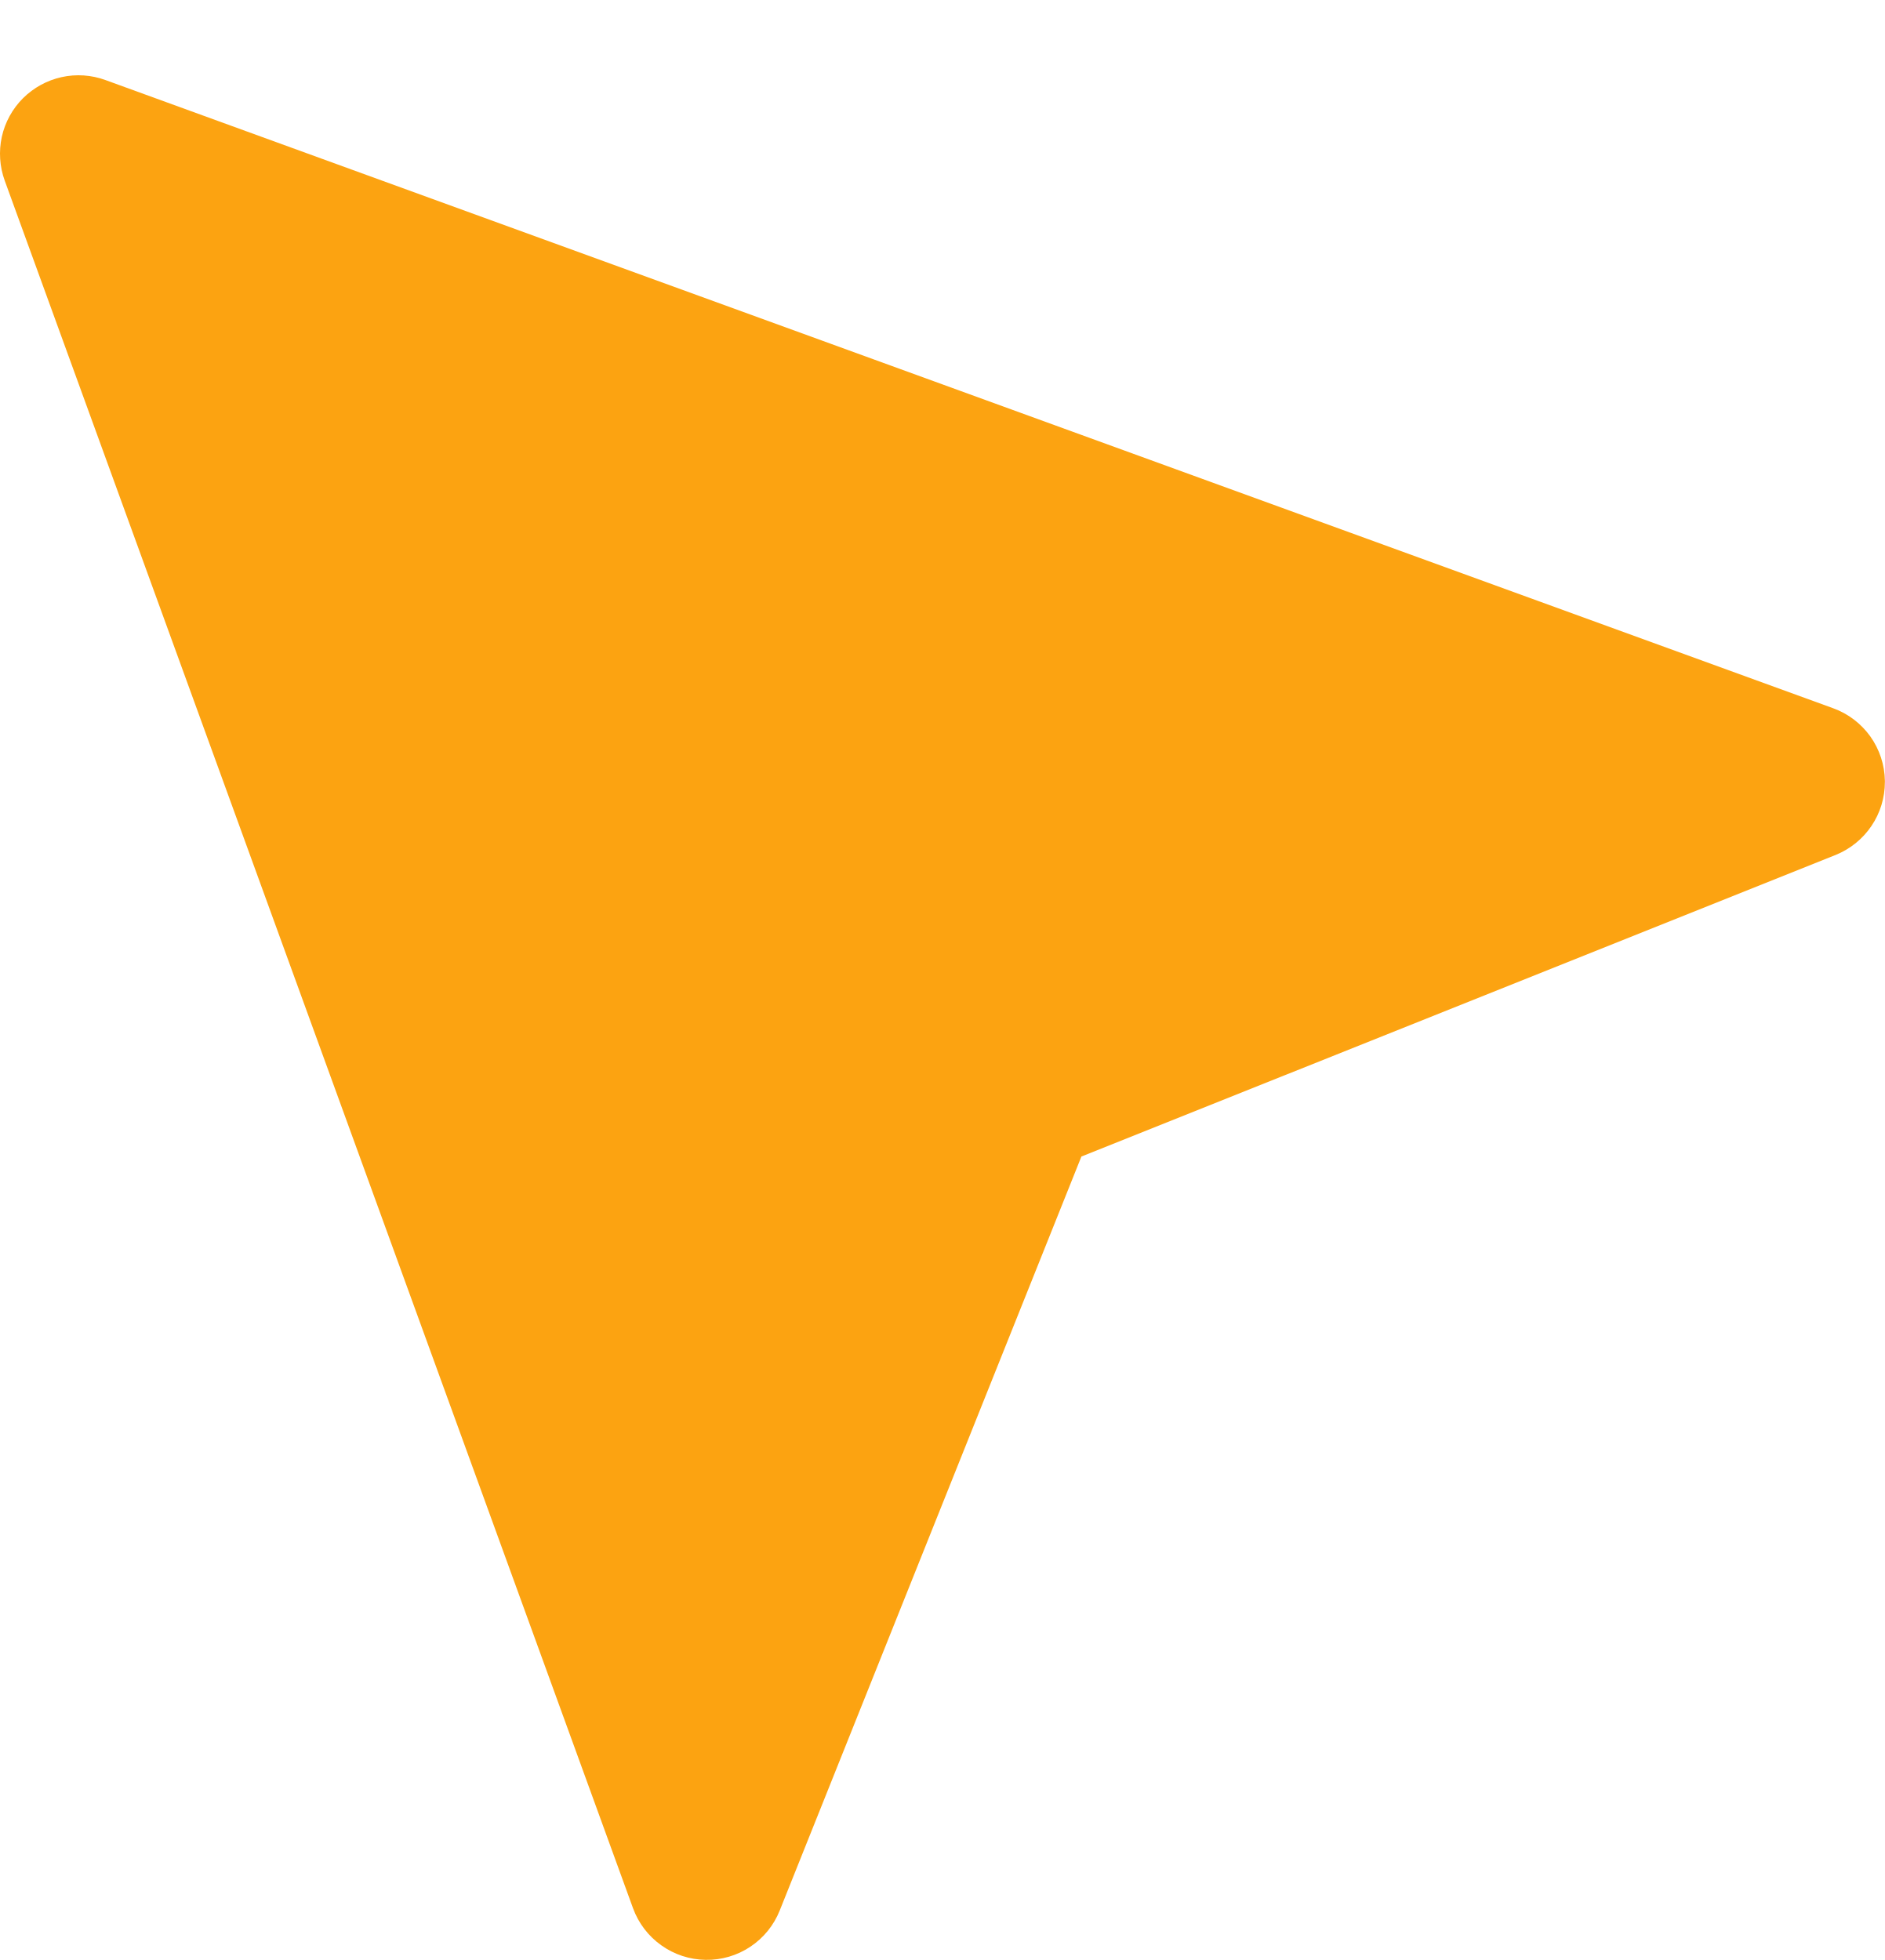
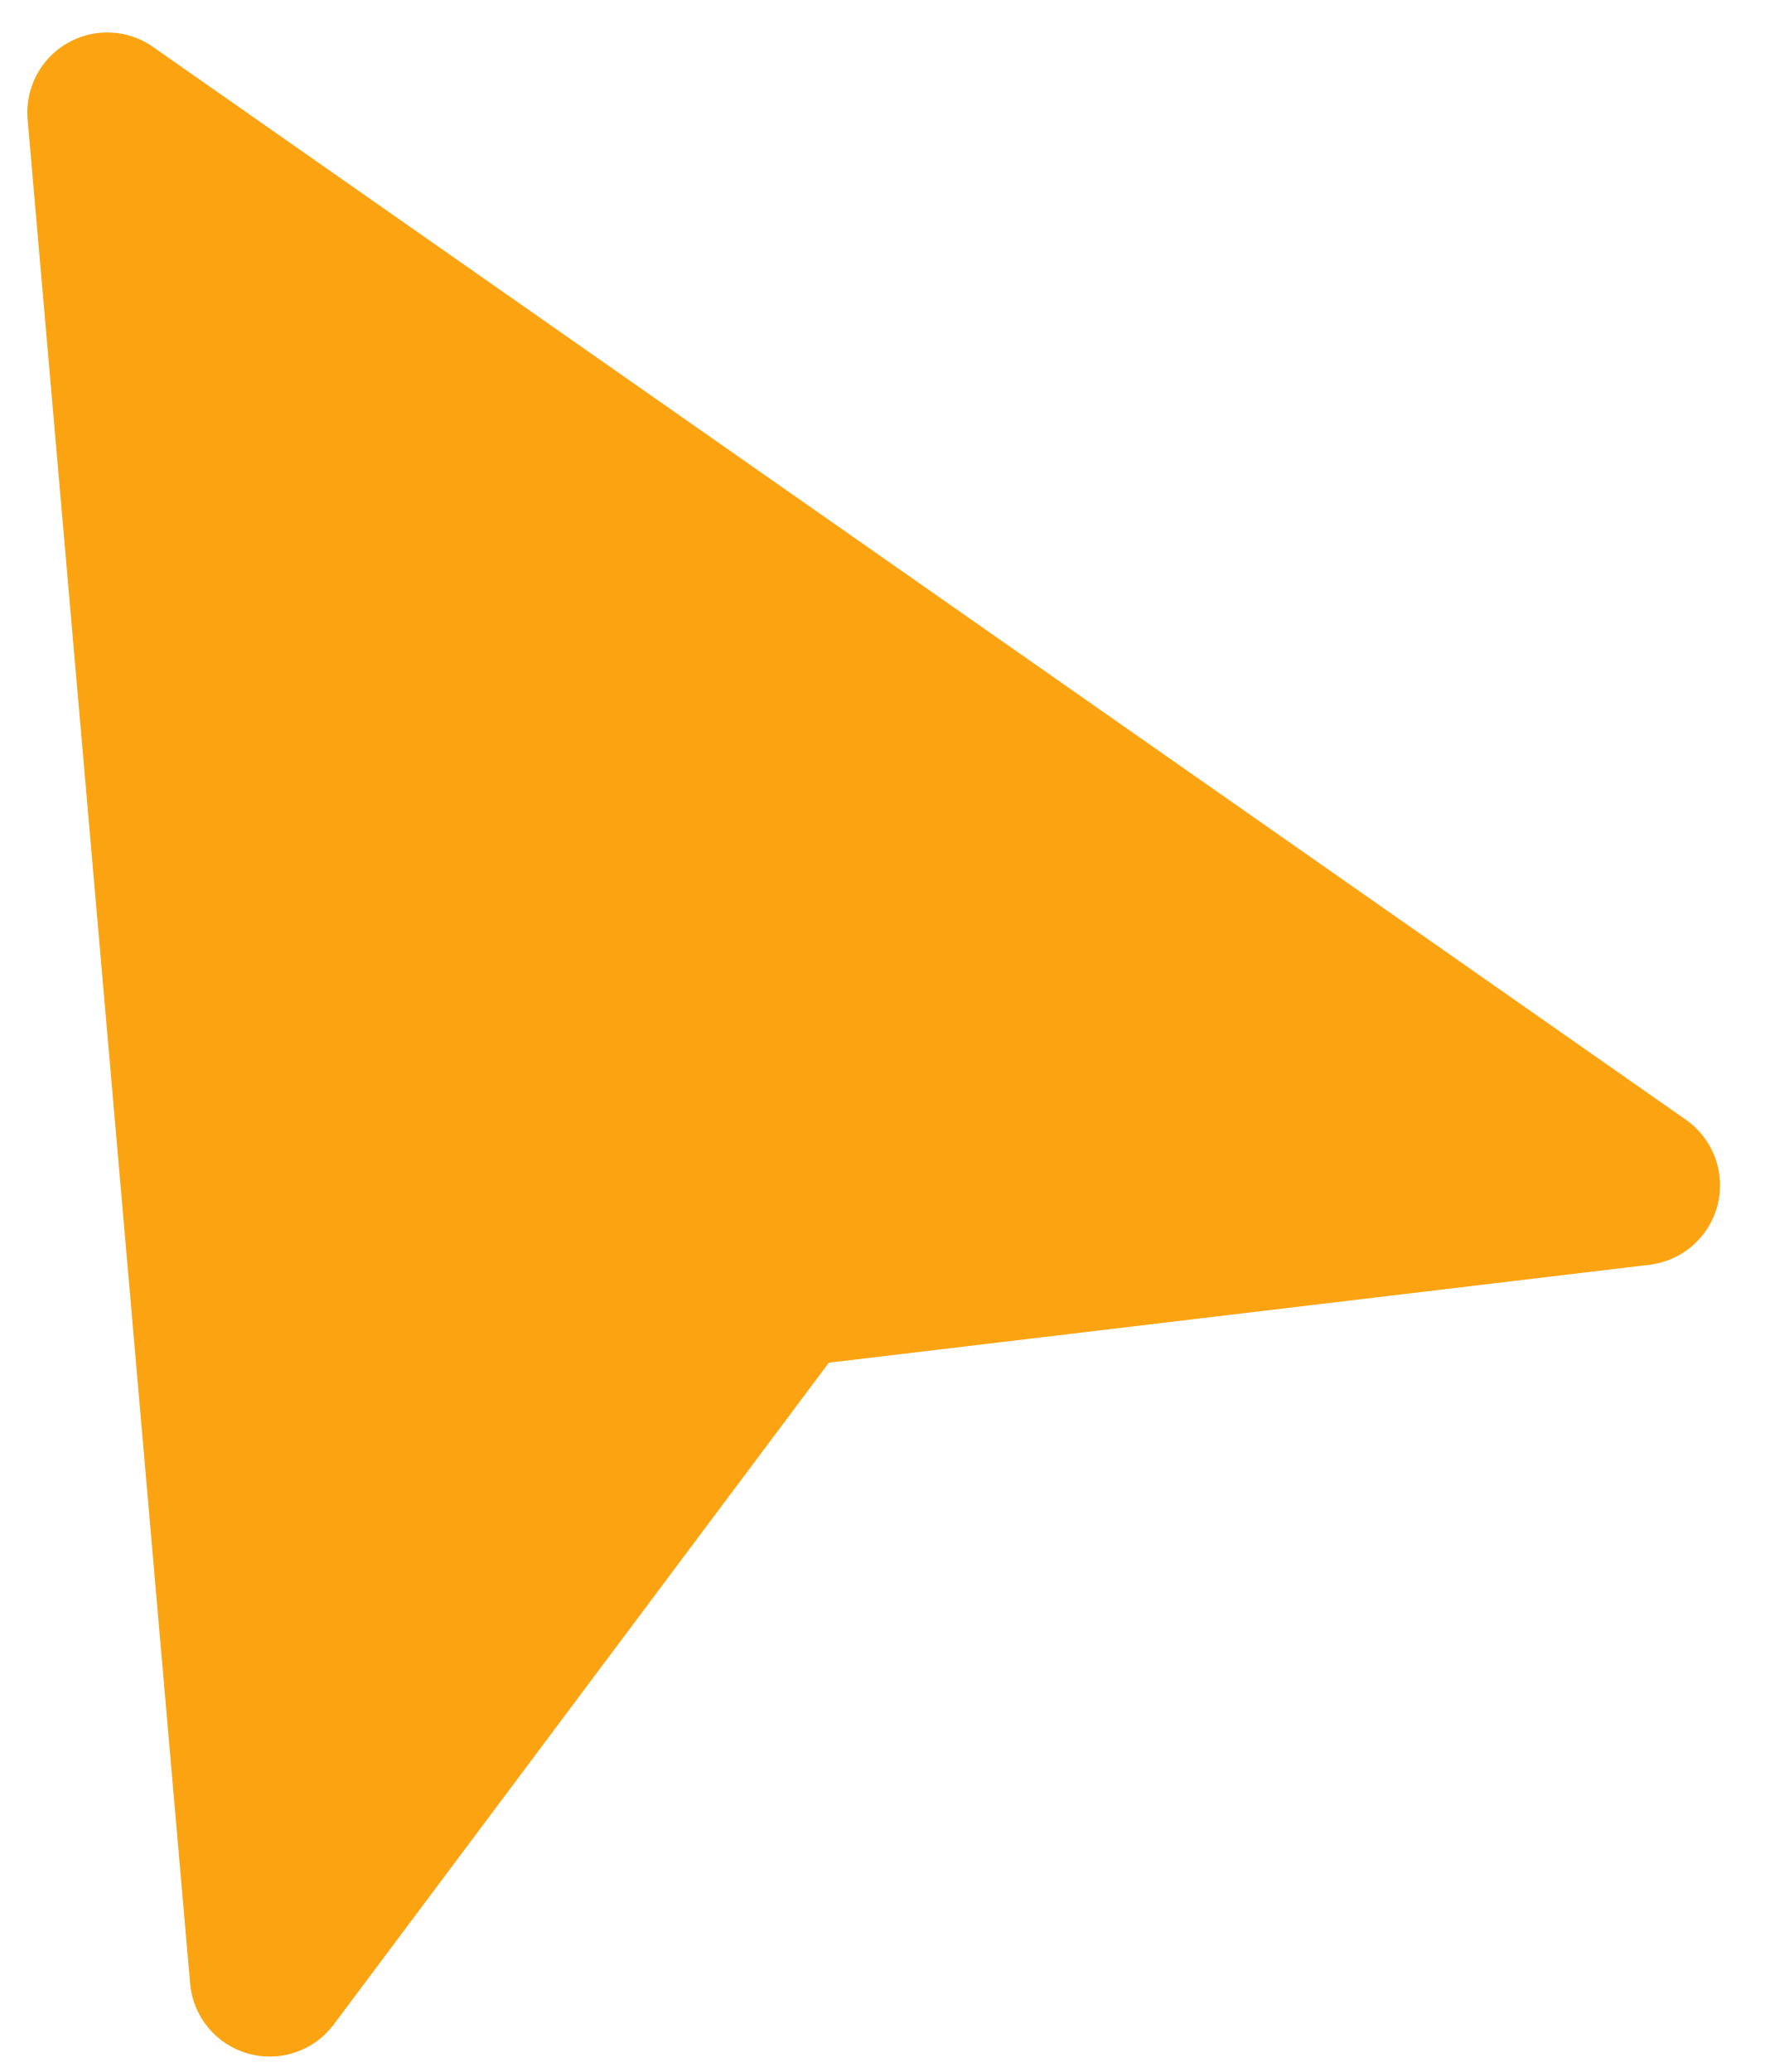
- <svg xmlns="http://www.w3.org/2000/svg" width="25" height="26" viewBox="0 0 25 26" fill="none">
-   <path d="M9.358 25.998C9.569 26.002 9.777 25.941 9.952 25.824C10.128 25.707 10.264 25.539 10.342 25.343L14.343 15.342L24.345 11.342C24.538 11.264 24.704 11.131 24.821 10.958C24.938 10.786 25 10.582 25 10.374V10.357C24.997 10.146 24.929 9.941 24.807 9.769C24.684 9.598 24.513 9.467 24.314 9.395L1.399 1.062C1.213 0.994 1.011 0.98 0.817 1.023C0.623 1.066 0.446 1.163 0.305 1.303C0.165 1.443 0.067 1.621 0.024 1.815C-0.018 2.009 -0.005 2.211 0.063 2.397L8.396 25.313C8.468 25.511 8.599 25.683 8.771 25.805C8.943 25.928 9.148 25.995 9.359 25.998H9.358Z" fill="#FCA311" />
+ <svg xmlns="http://www.w3.org/2000/svg" width="23" height="27" viewBox="0 0 23 27" fill="none">
+   <path d="M3.23 26.759C3.433 26.817 3.649 26.812 3.849 26.744C4.049 26.677 4.224 26.55 4.35 26.381L10.803 17.757L21.499 16.481C21.706 16.456 21.901 16.37 22.058 16.234C22.216 16.097 22.329 15.917 22.383 15.716L22.387 15.7C22.438 15.495 22.426 15.28 22.353 15.082C22.279 14.884 22.147 14.713 21.974 14.592L1.996 0.613C1.834 0.498 1.642 0.433 1.444 0.424C1.246 0.415 1.049 0.463 0.877 0.563C0.705 0.662 0.565 0.808 0.474 0.984C0.382 1.16 0.343 1.359 0.36 1.557L2.478 25.848C2.496 26.058 2.578 26.258 2.713 26.421C2.847 26.584 3.028 26.702 3.231 26.759L3.23 26.759Z" fill="#FCA311" />
</svg>
